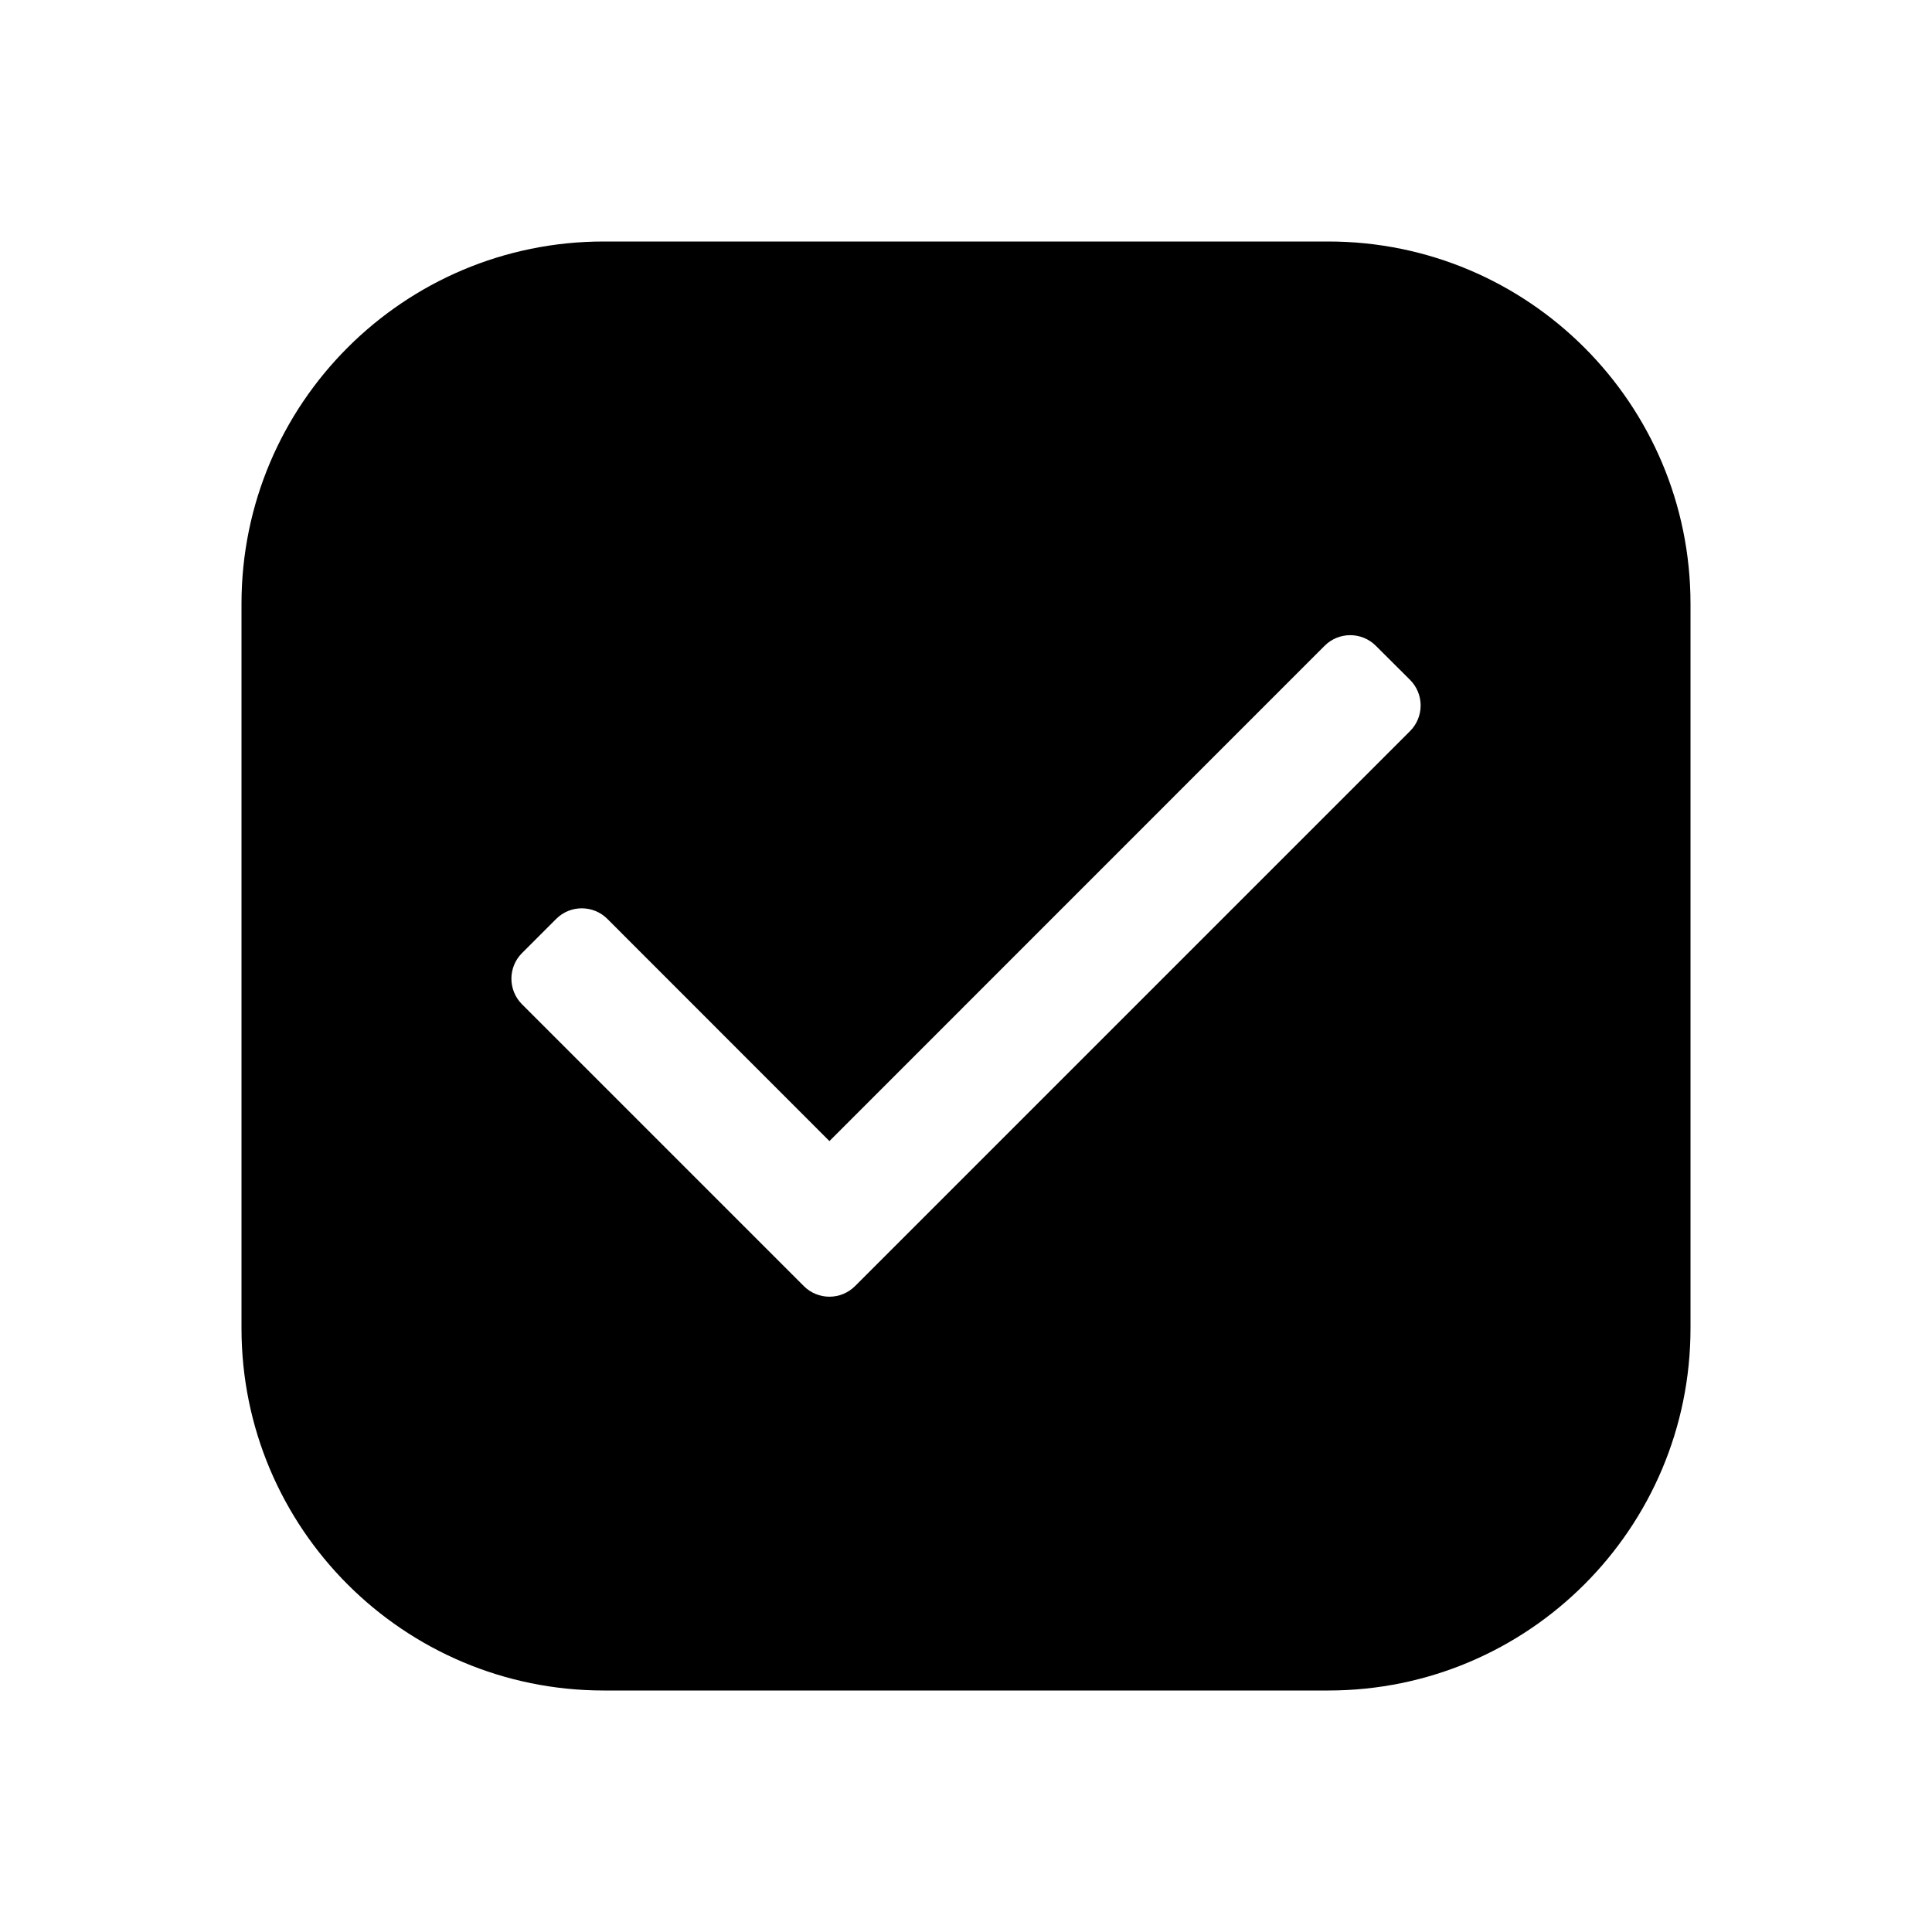
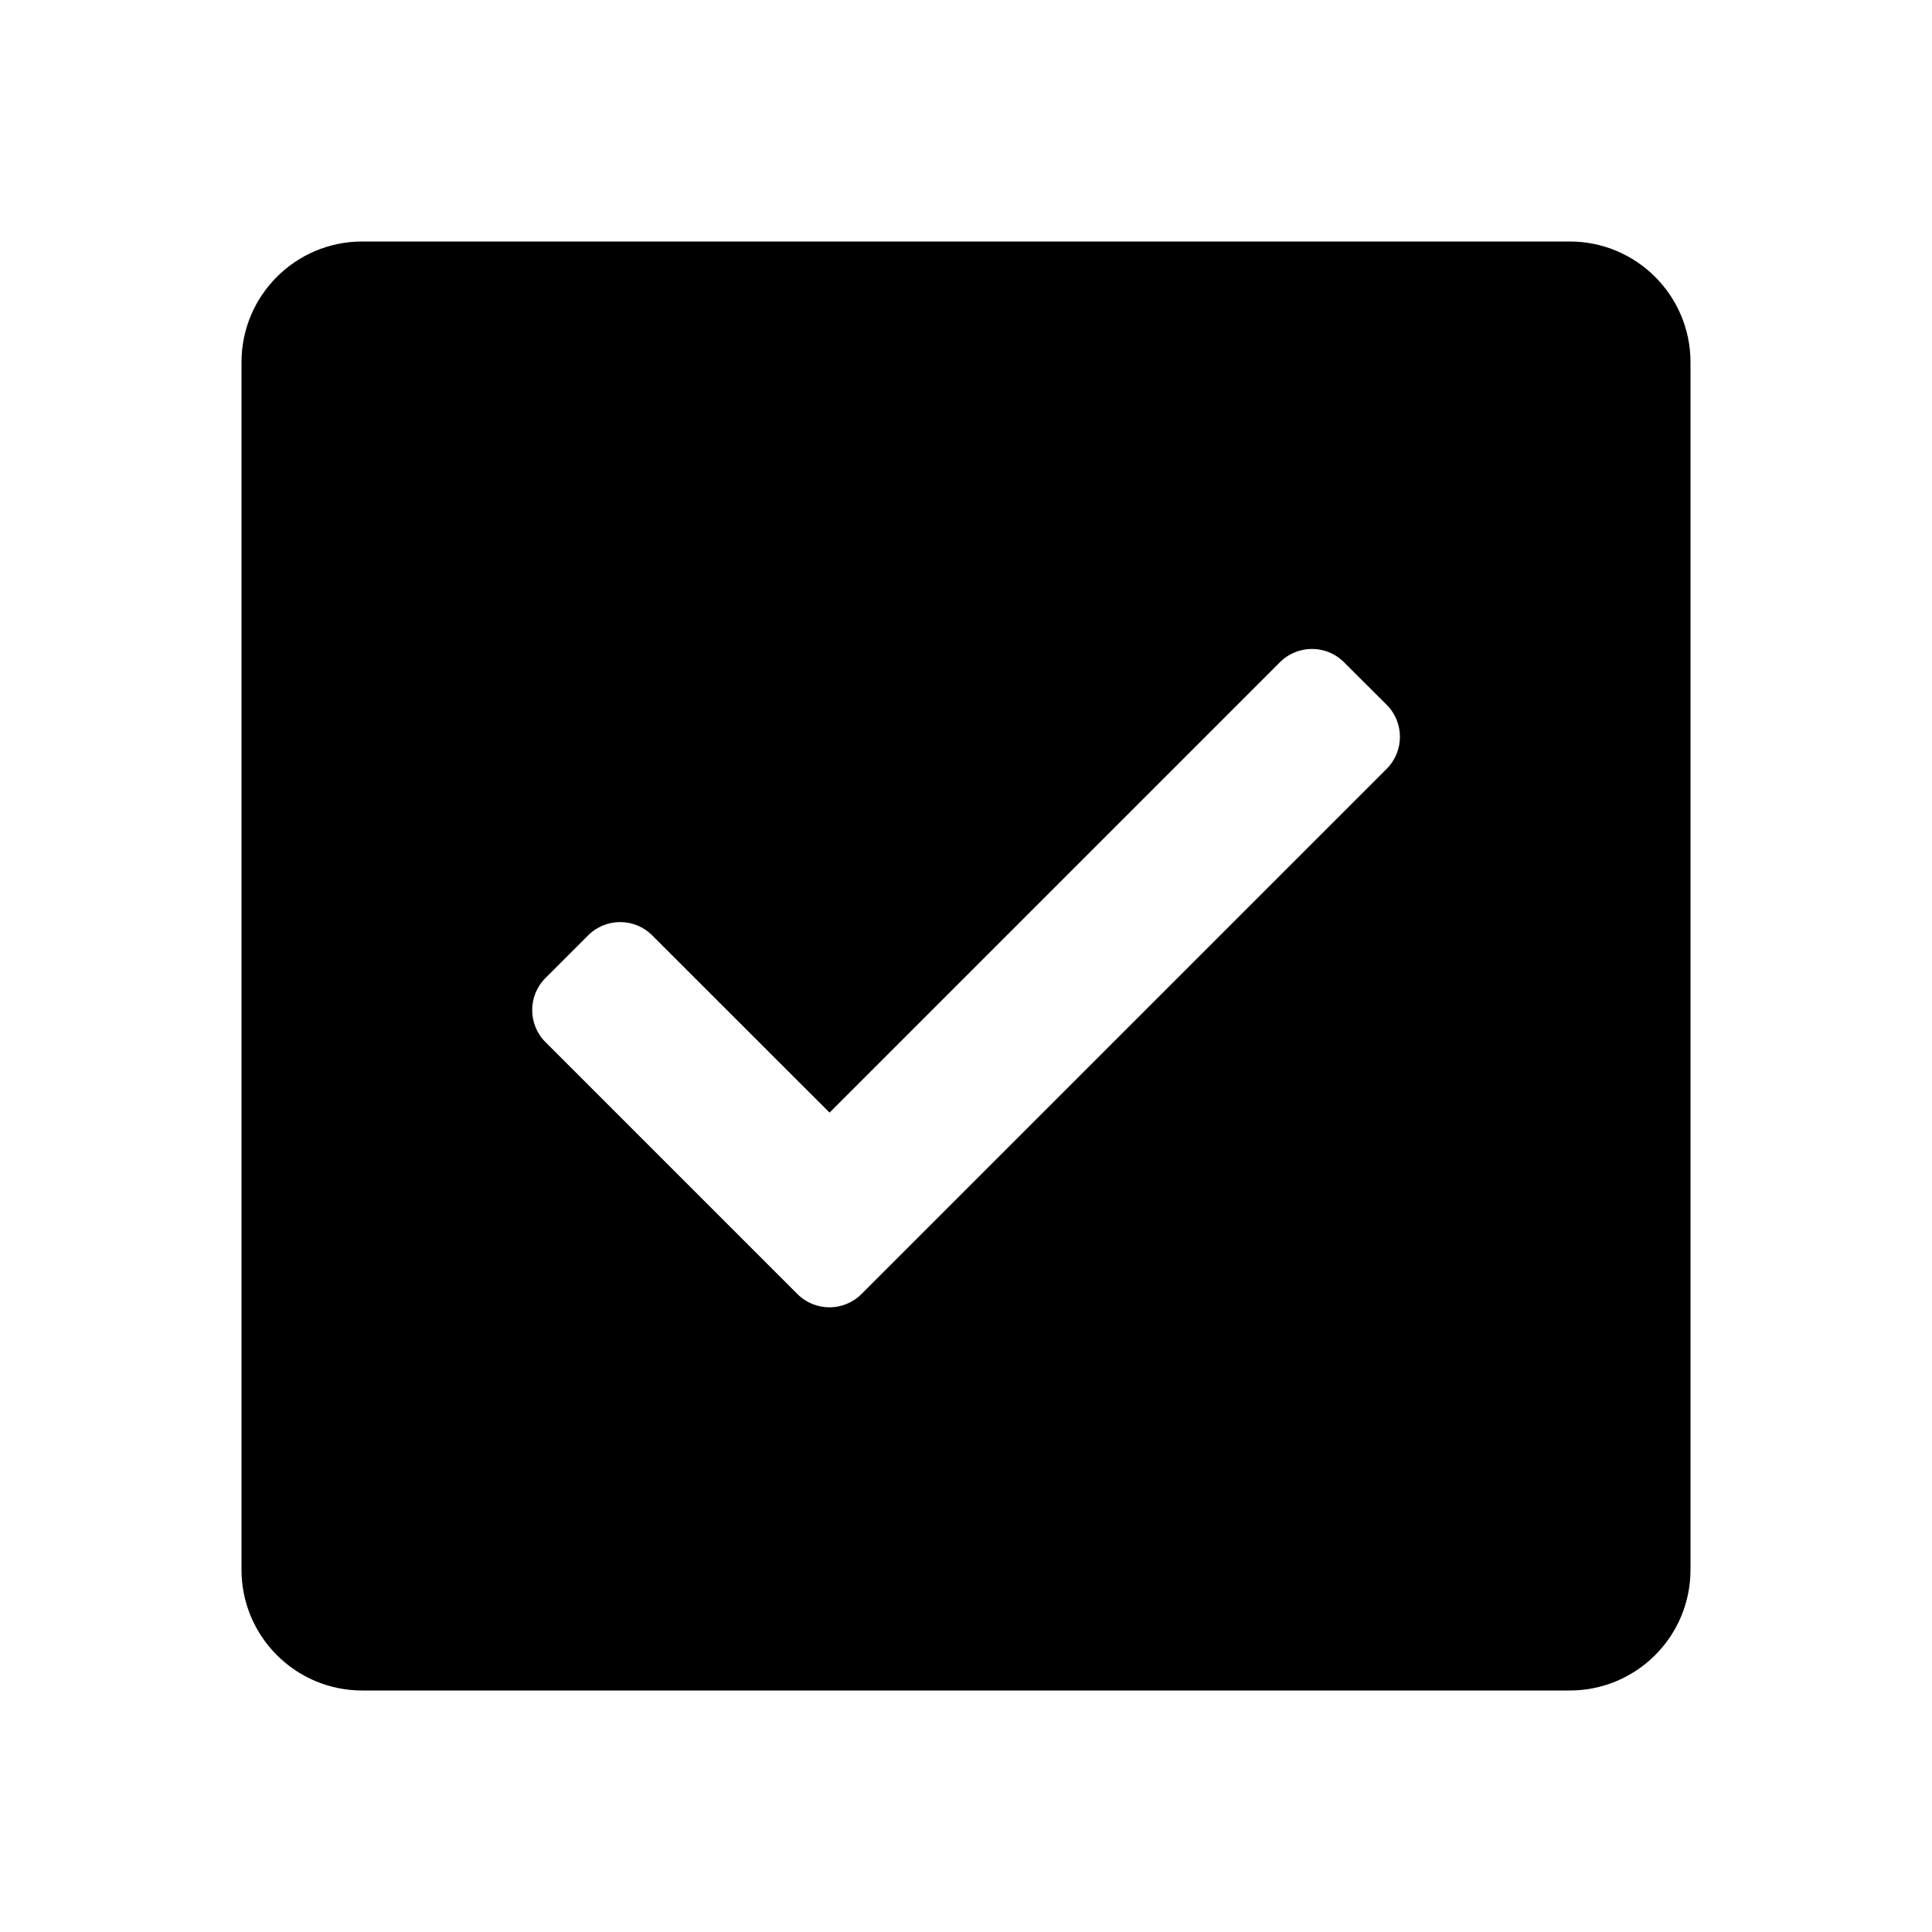
<svg xmlns="http://www.w3.org/2000/svg" width="16" height="16" viewBox="0 0 16 16" fill="none">
-   <path fill="currentColor" fill-rule="evenodd" d="M5 2h6a3 3 0 0 1 3 3v6a3 3 0 0 1-3 3H5a3 3 0 0 1-3-3V5a3 3 0 0 1 3-3m6.394 3.348a.3.3 0 0 0-.424 0L6.869 9.45 5.03 7.61a.3.3 0 0 0-.424 0l-.283.283a.3.3 0 0 0 0 .424l2.334 2.334a.3.3 0 0 0 .424 0l4.596-4.596a.3.3 0 0 0 0-.425z" />
+   <path fill="currentColor" fill-rule="evenodd" d="M3 2h10a1 1 0 0 1 1 1v10a1 1 0 0 1-1 1H3a1 1 0 0 1-1-1V3a1 1 0 0 1 1-1m3.603 8.716L4.517 8.63a.375.375 0 0 1 0-.53l.354-.354a.375.375 0 0 1 .53 0L6.87 9.214l3.73-3.73a.375.375 0 0 1 .53 0l.354.353a.375.375 0 0 1 0 .53l-4.35 4.35a.375.375 0 0 1-.53 0" />
</svg>
